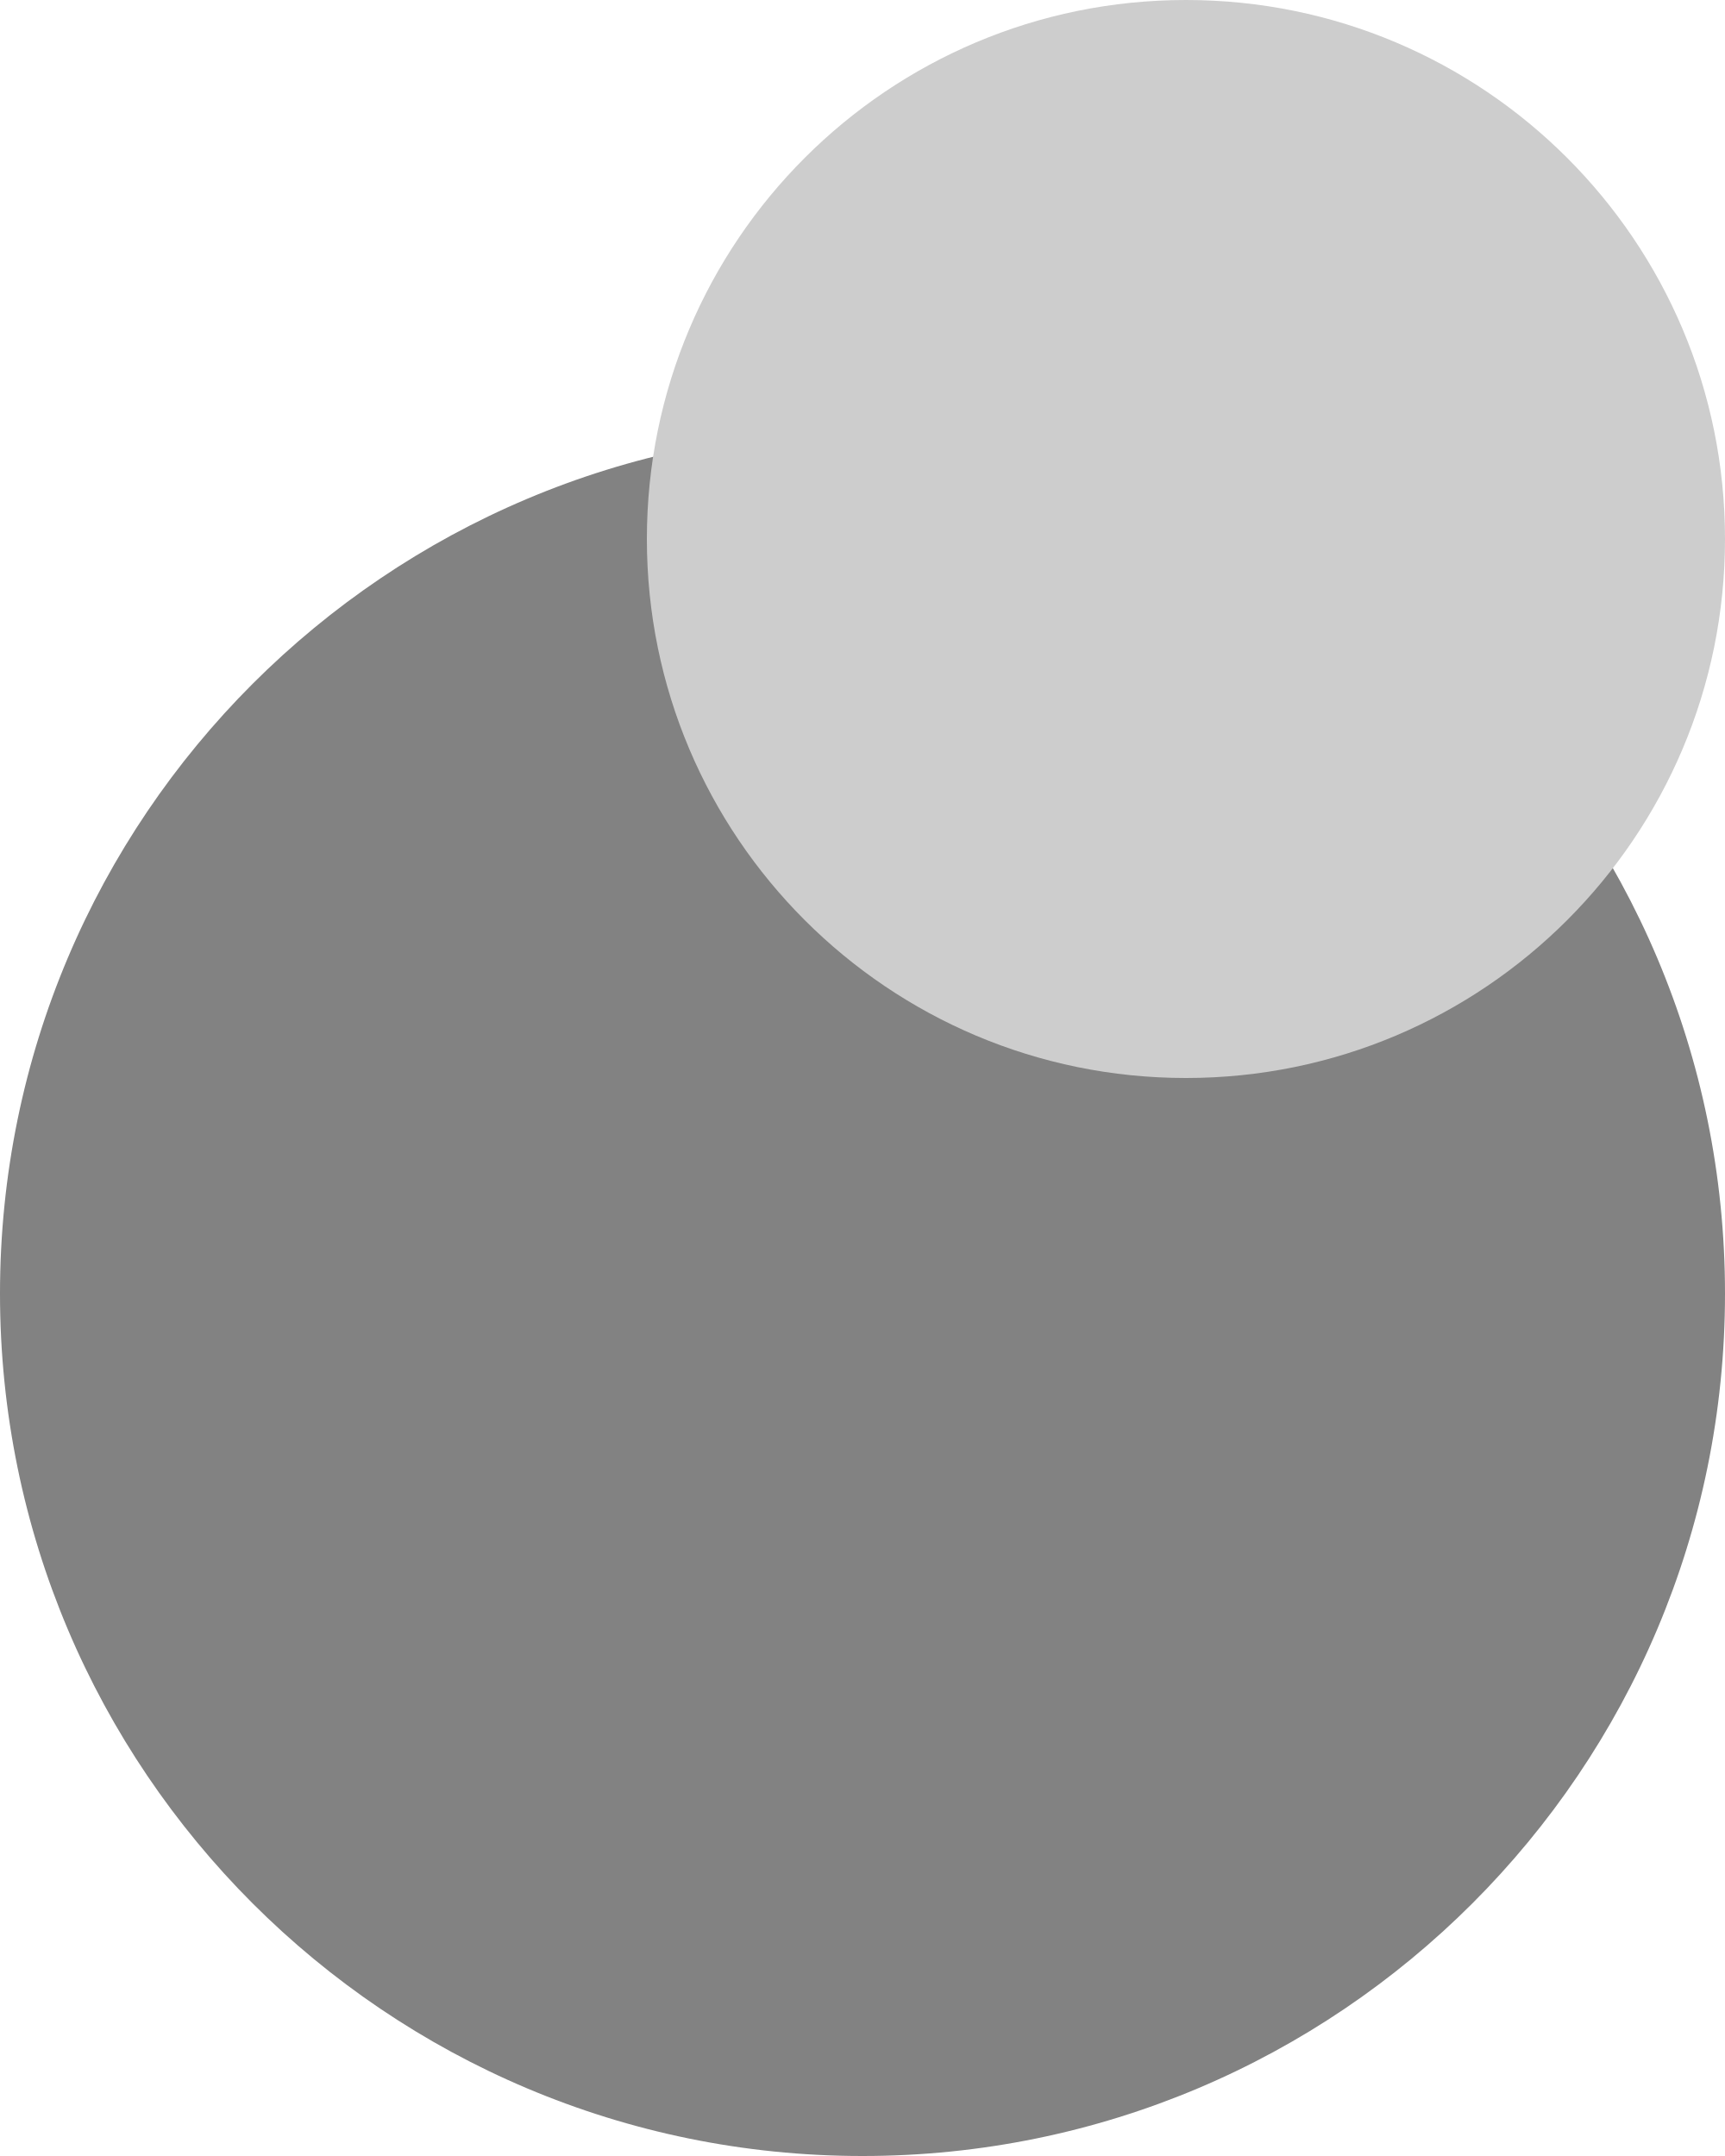
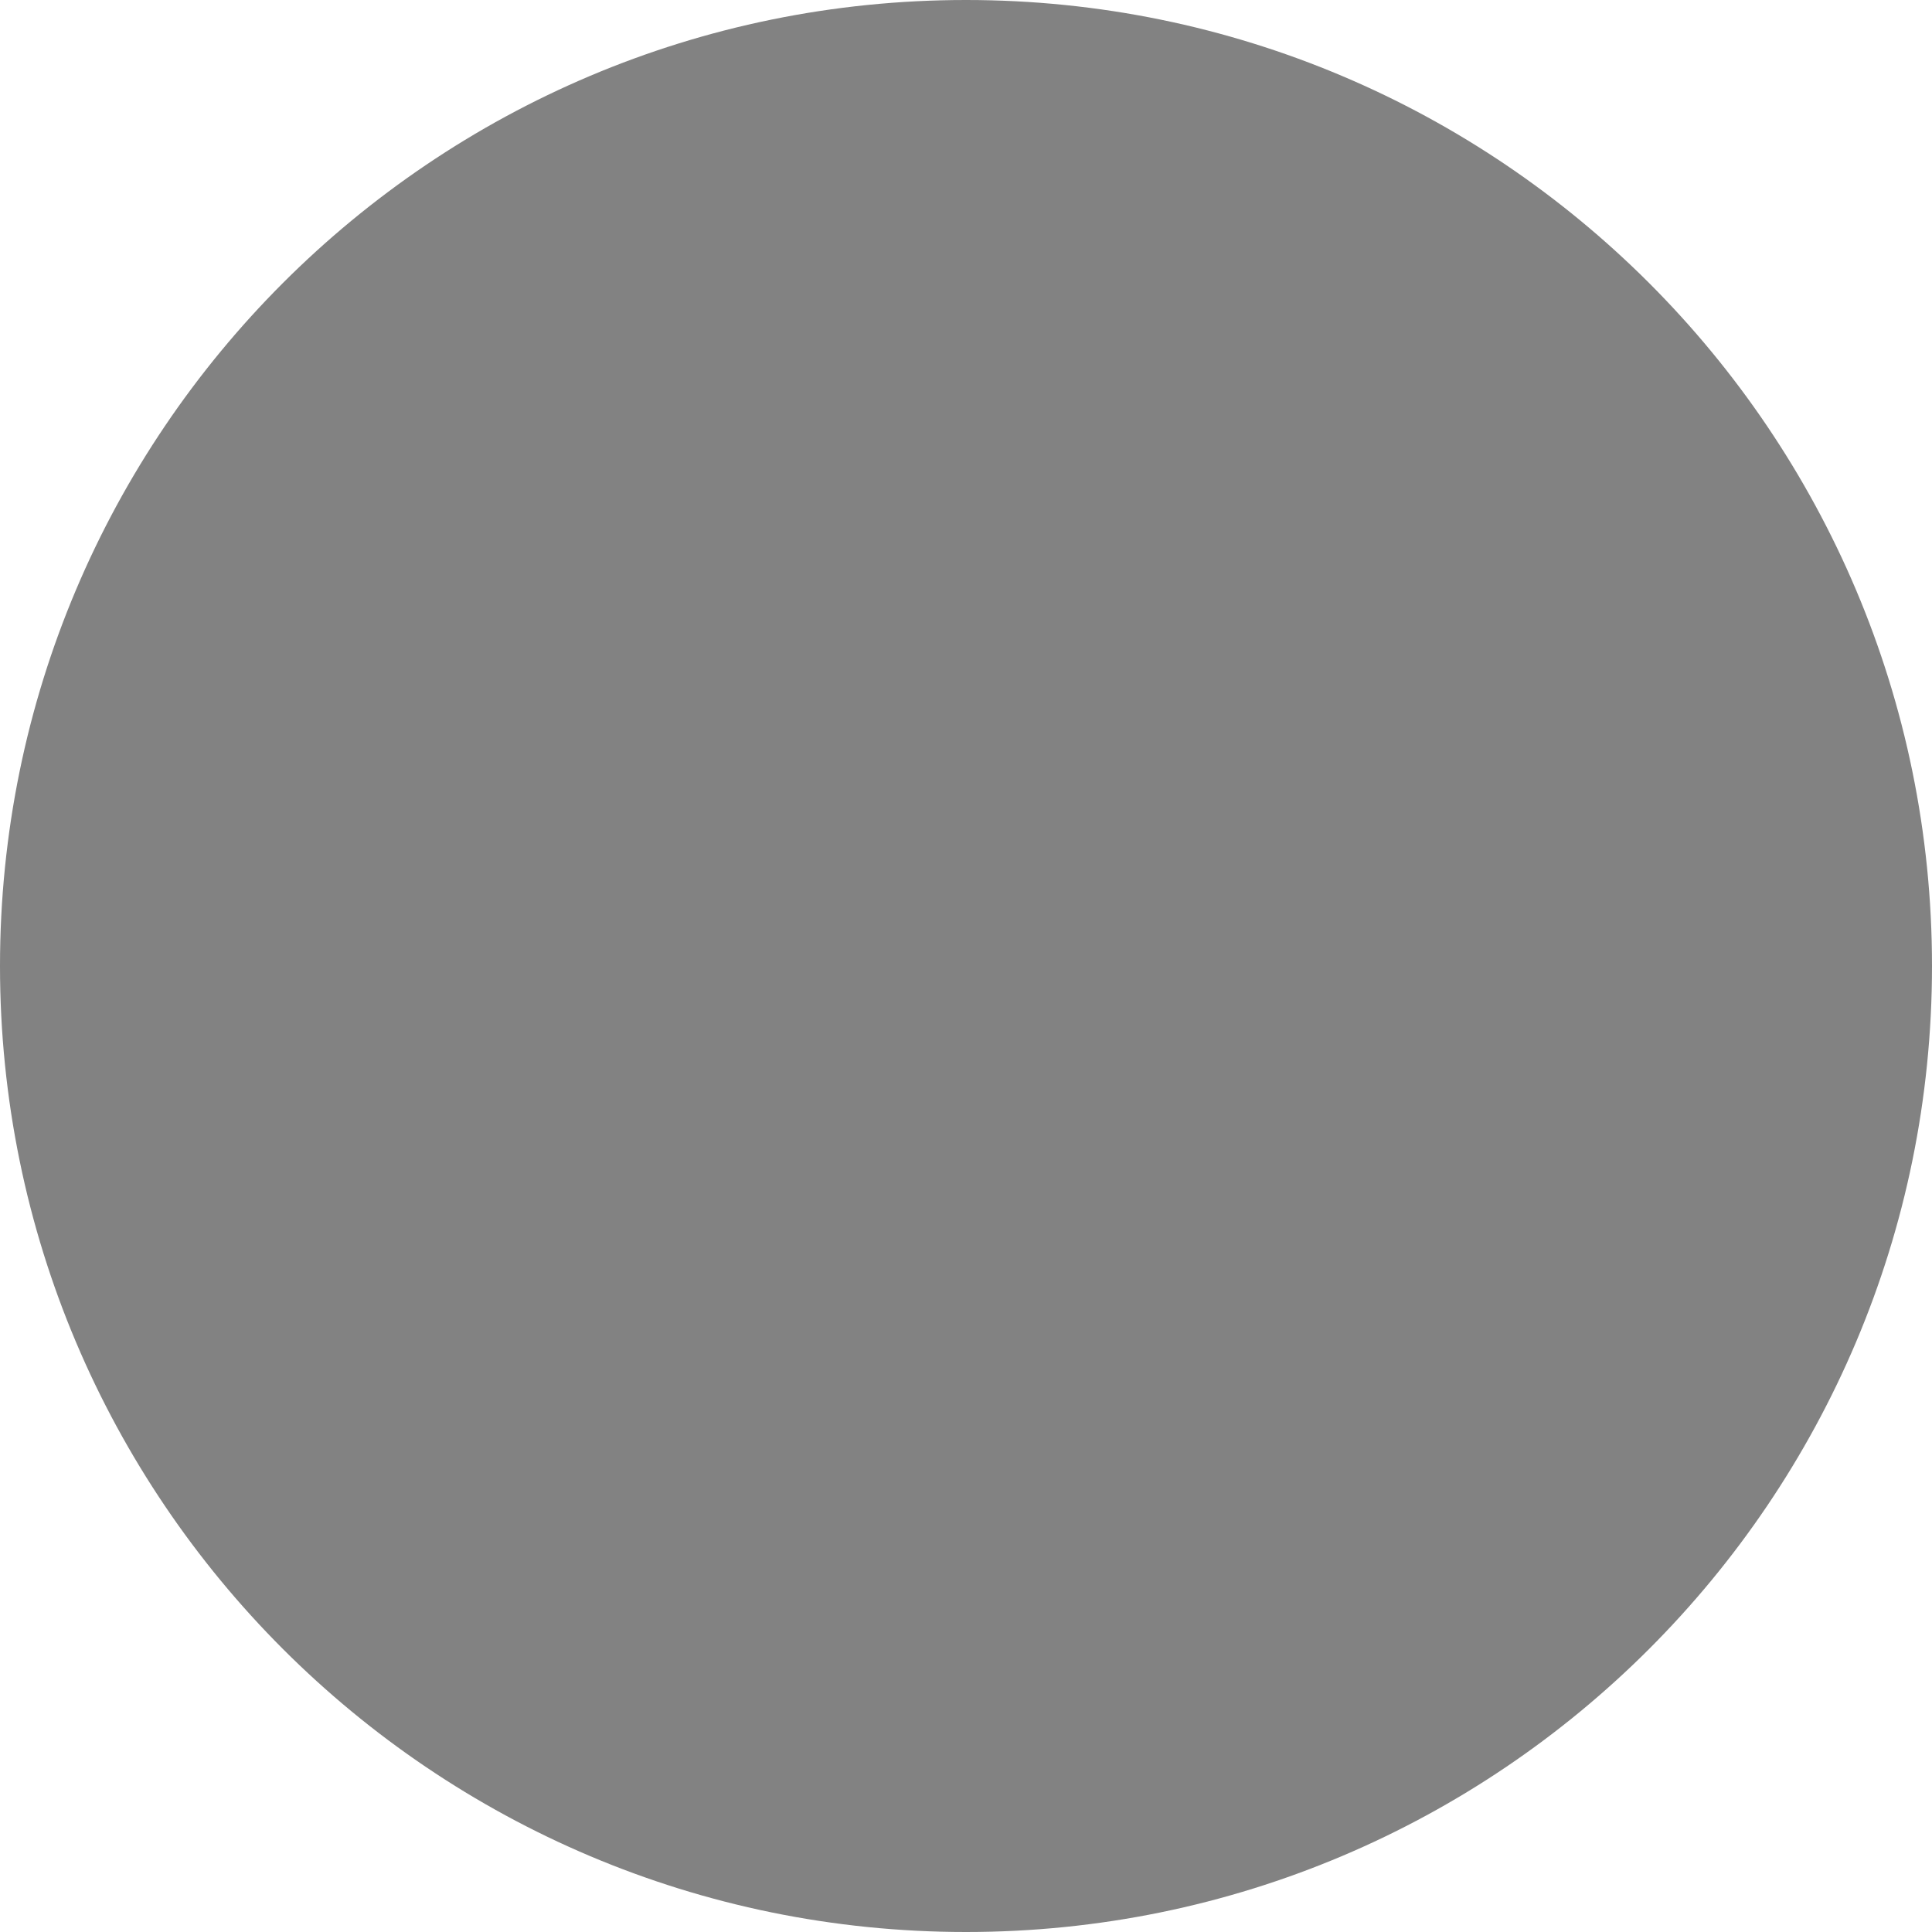
- <svg xmlns="http://www.w3.org/2000/svg" width="8" height="10" viewBox="0 0 8 10" fill="none">
-   <path d="M8 6C8 8.209 6.209 10 4 10C1.791 10 0 8.209 0 6C0 3.791 1.791 2 4 2C6.209 2 8 3.791 8 6Z" fill="#828282" />
-   <path d="M8 2.5C8 3.881 6.881 5 5.5 5C4.119 5 3 3.881 3 2.5C3 1.119 4.119 0 5.5 0C6.881 0 8 1.119 8 2.5Z" fill="#CDCDCD" />
+ <svg xmlns="http://www.w3.org/2000/svg" width="9" height="9" viewBox="0 0 9 9" fill="none">
+   <path d="M9 4.5C9 6.985 6.985 9 4.5 9C2.015 9 0 6.985 0 4.5C0 2.015 2.015 0 4.5 0C6.985 0 9 2.015 9 4.5Z" fill="#828282" />
</svg>
